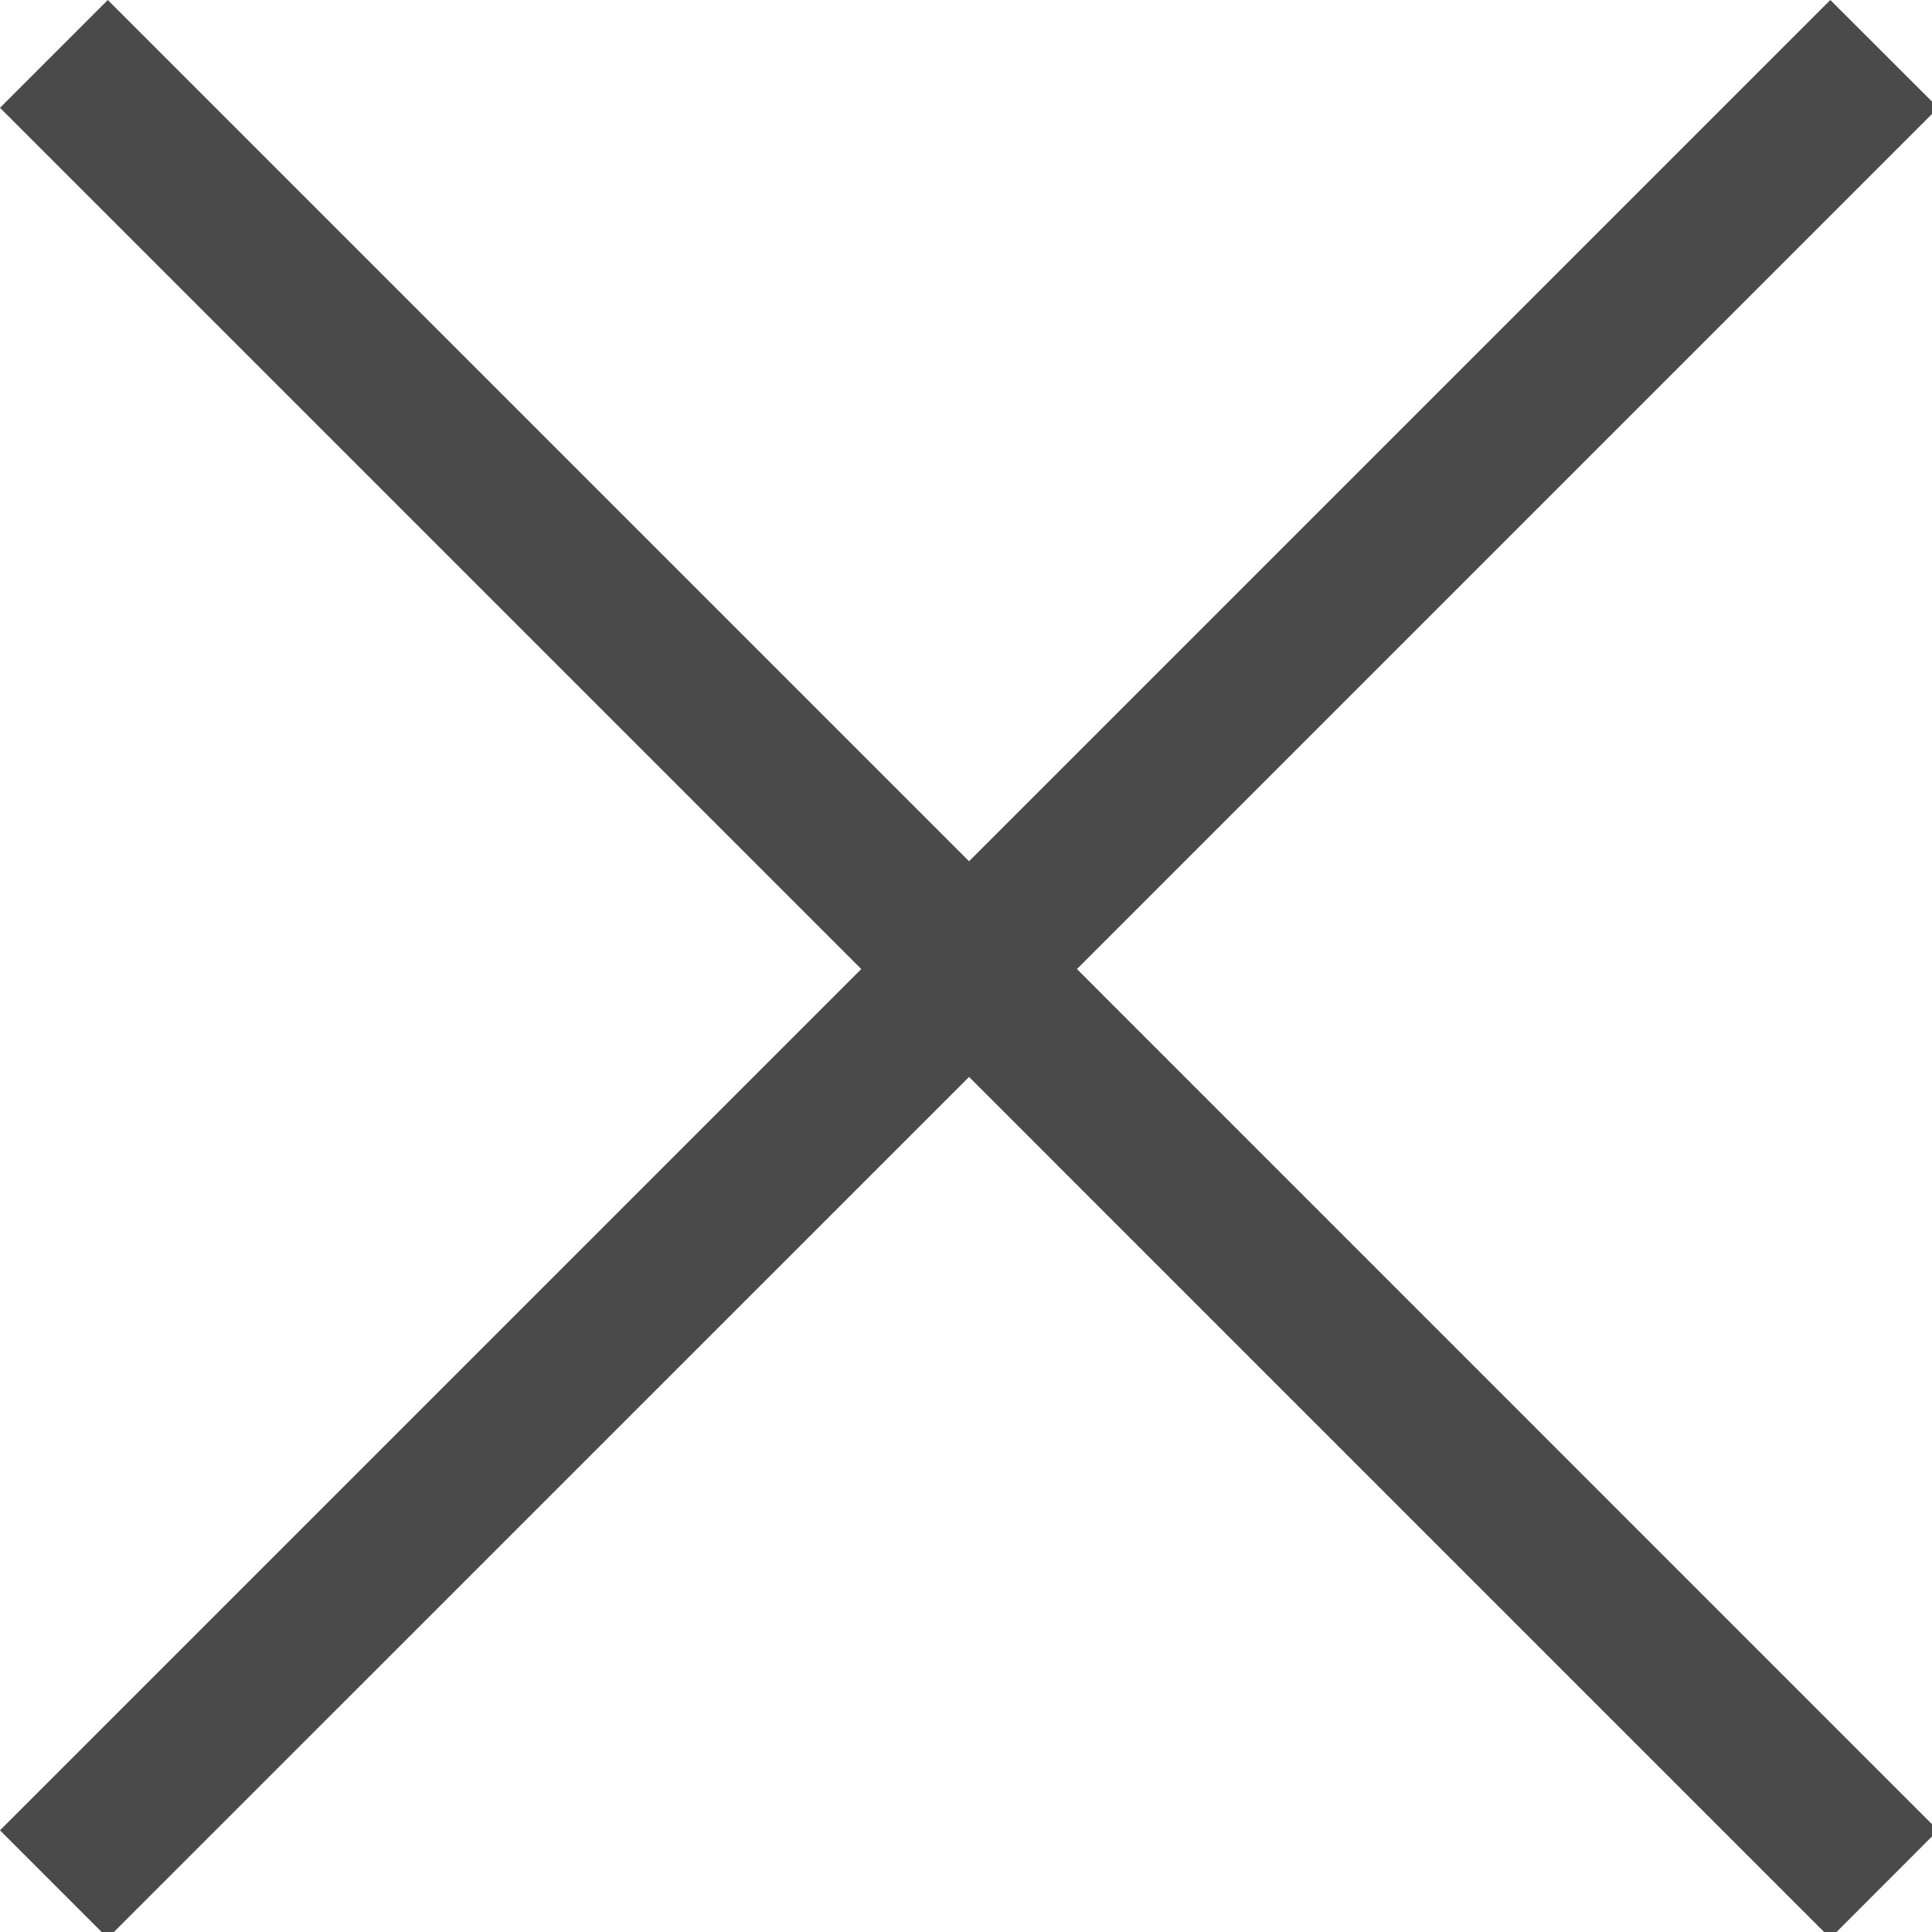
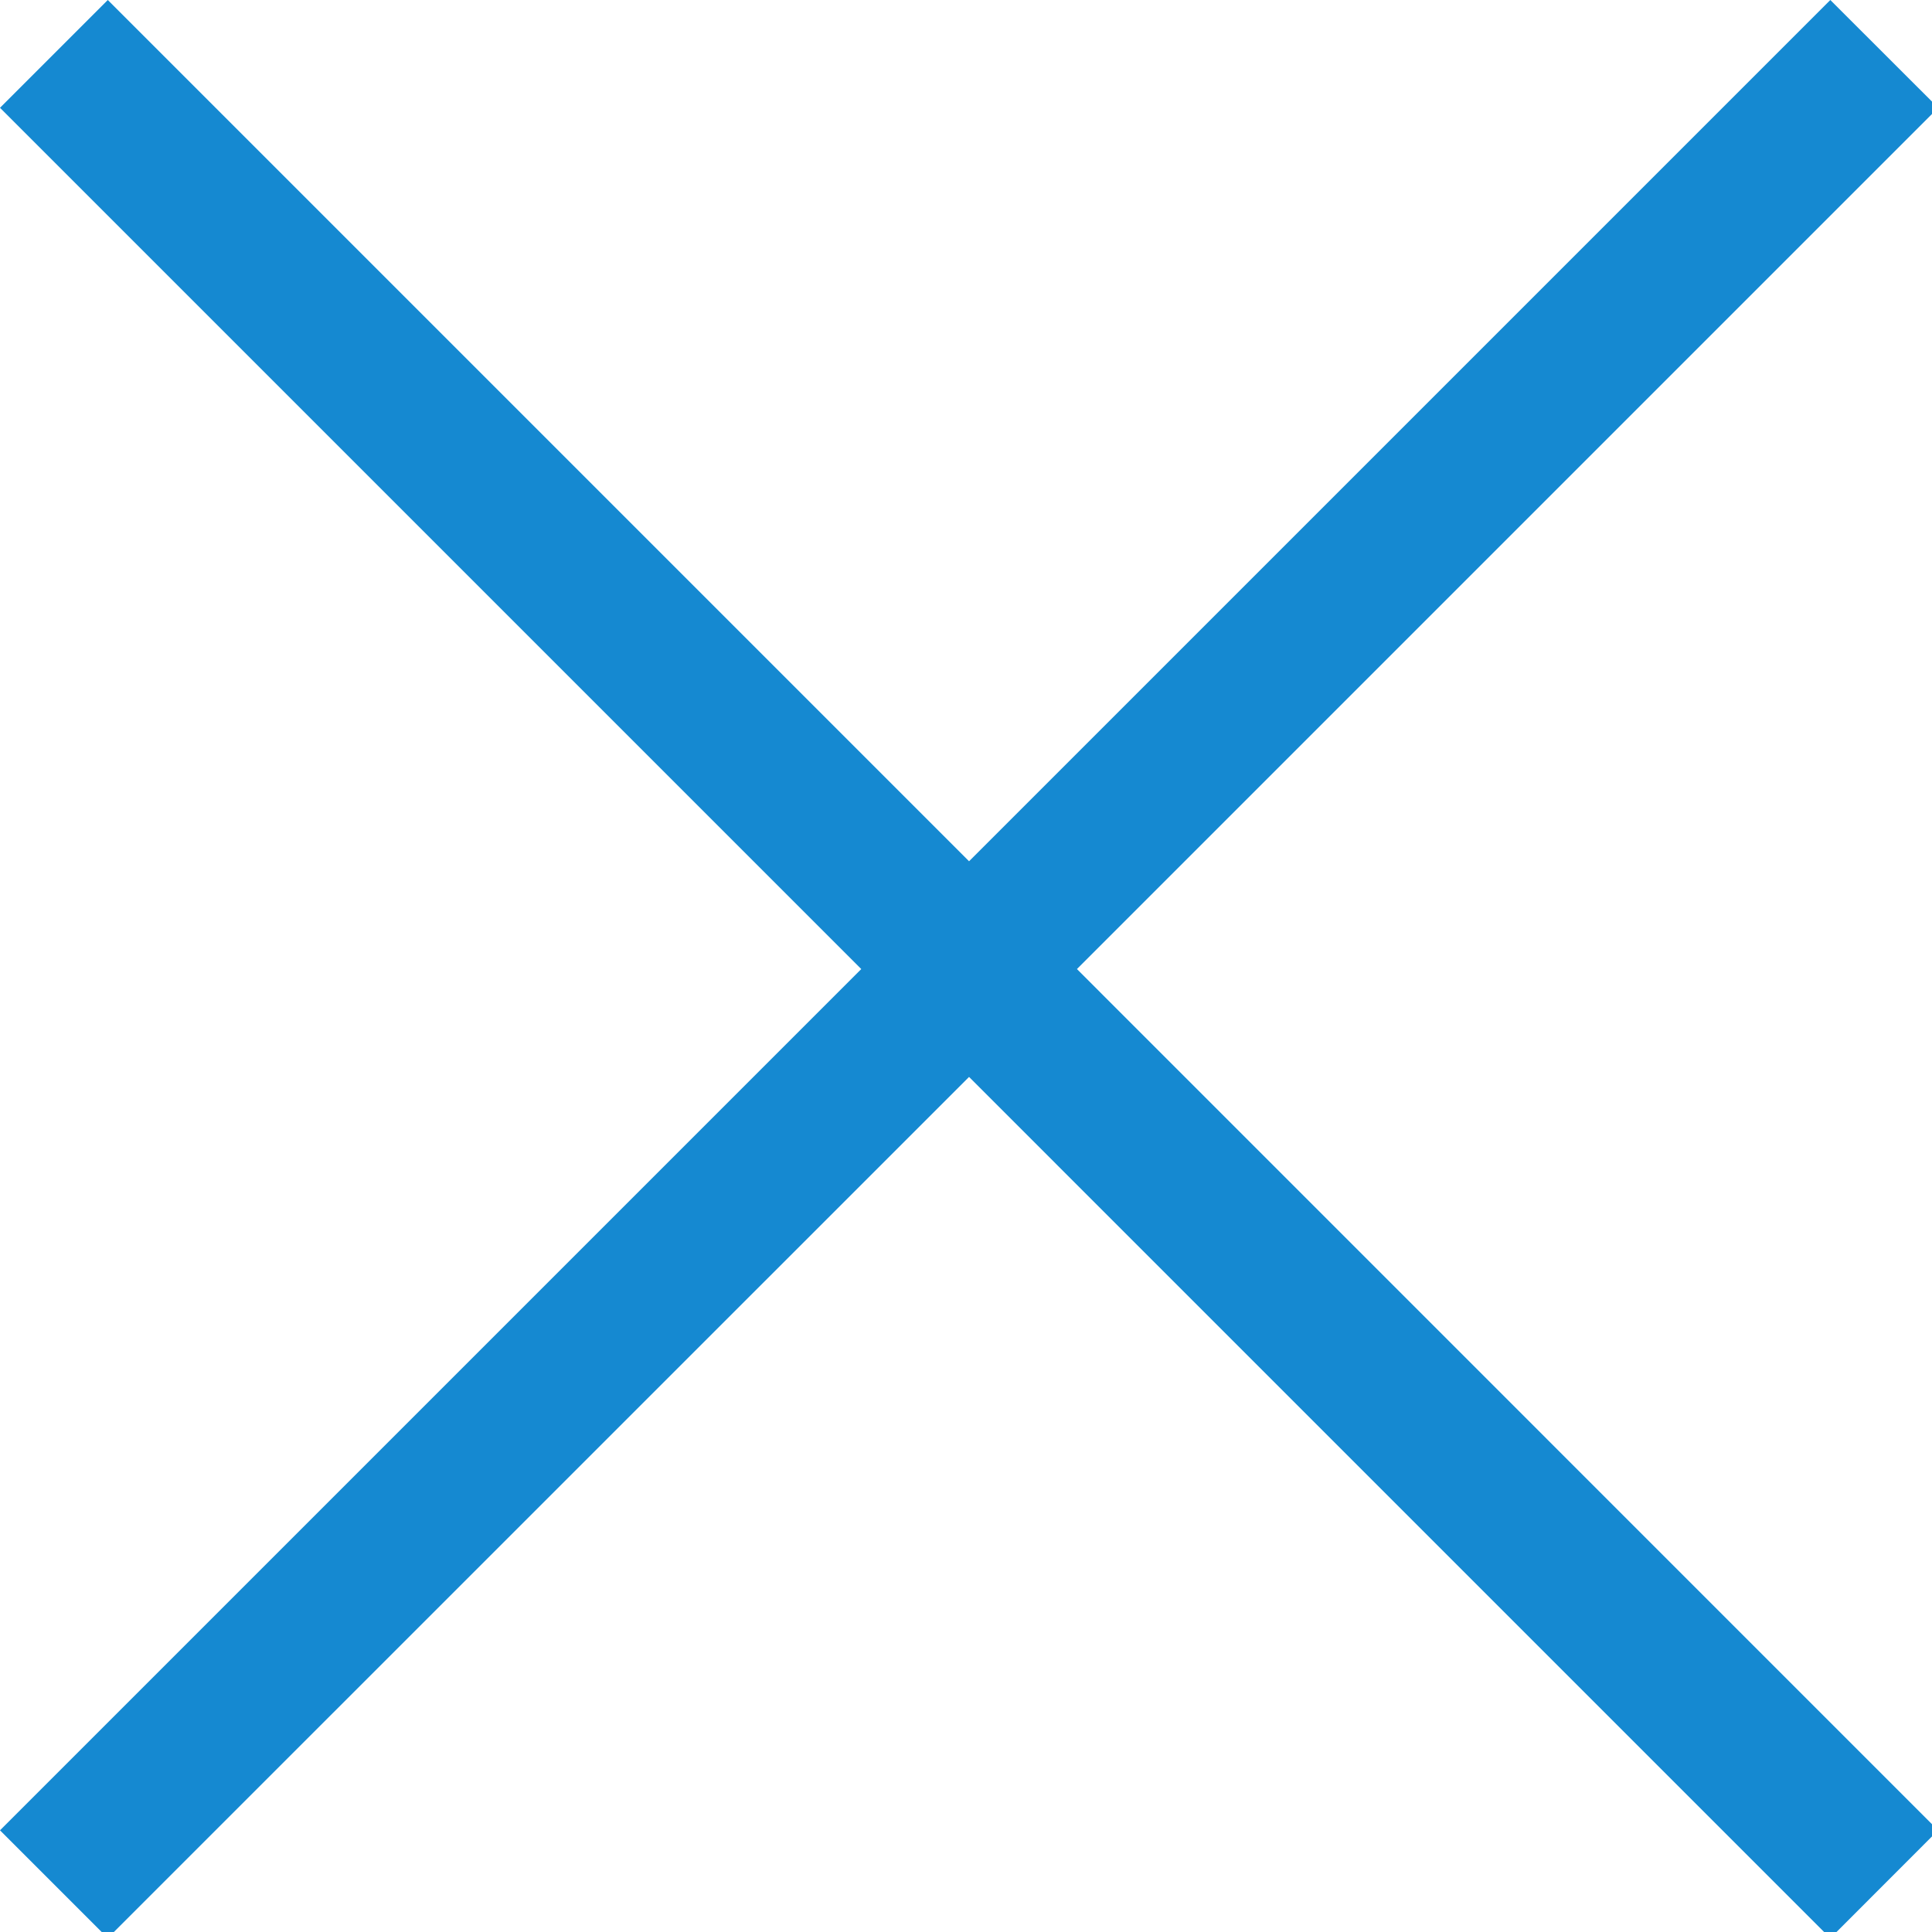
<svg xmlns="http://www.w3.org/2000/svg" width="19" height="19" viewBox="0 0 19 19">
-   <path fill="#4A4A4A" fill-rule="evenodd" d="M9.53 8.47L1.06 0 0 1.06l8.47 8.47L0 18l1.06 1.06 8.47-8.469 8.47 8.47L19.06 18l-8.469-8.47 8.47-8.47L18 0 9.53 8.47z" />
+   <path fill="#1589D1" fill-rule="evenodd" d="M9.53 8.47L1.06 0 0 1.06l8.47 8.47L0 18l1.06 1.06 8.47-8.469 8.47 8.47L19.06 18l-8.469-8.47 8.47-8.47L18 0 9.53 8.47z" />
</svg>
